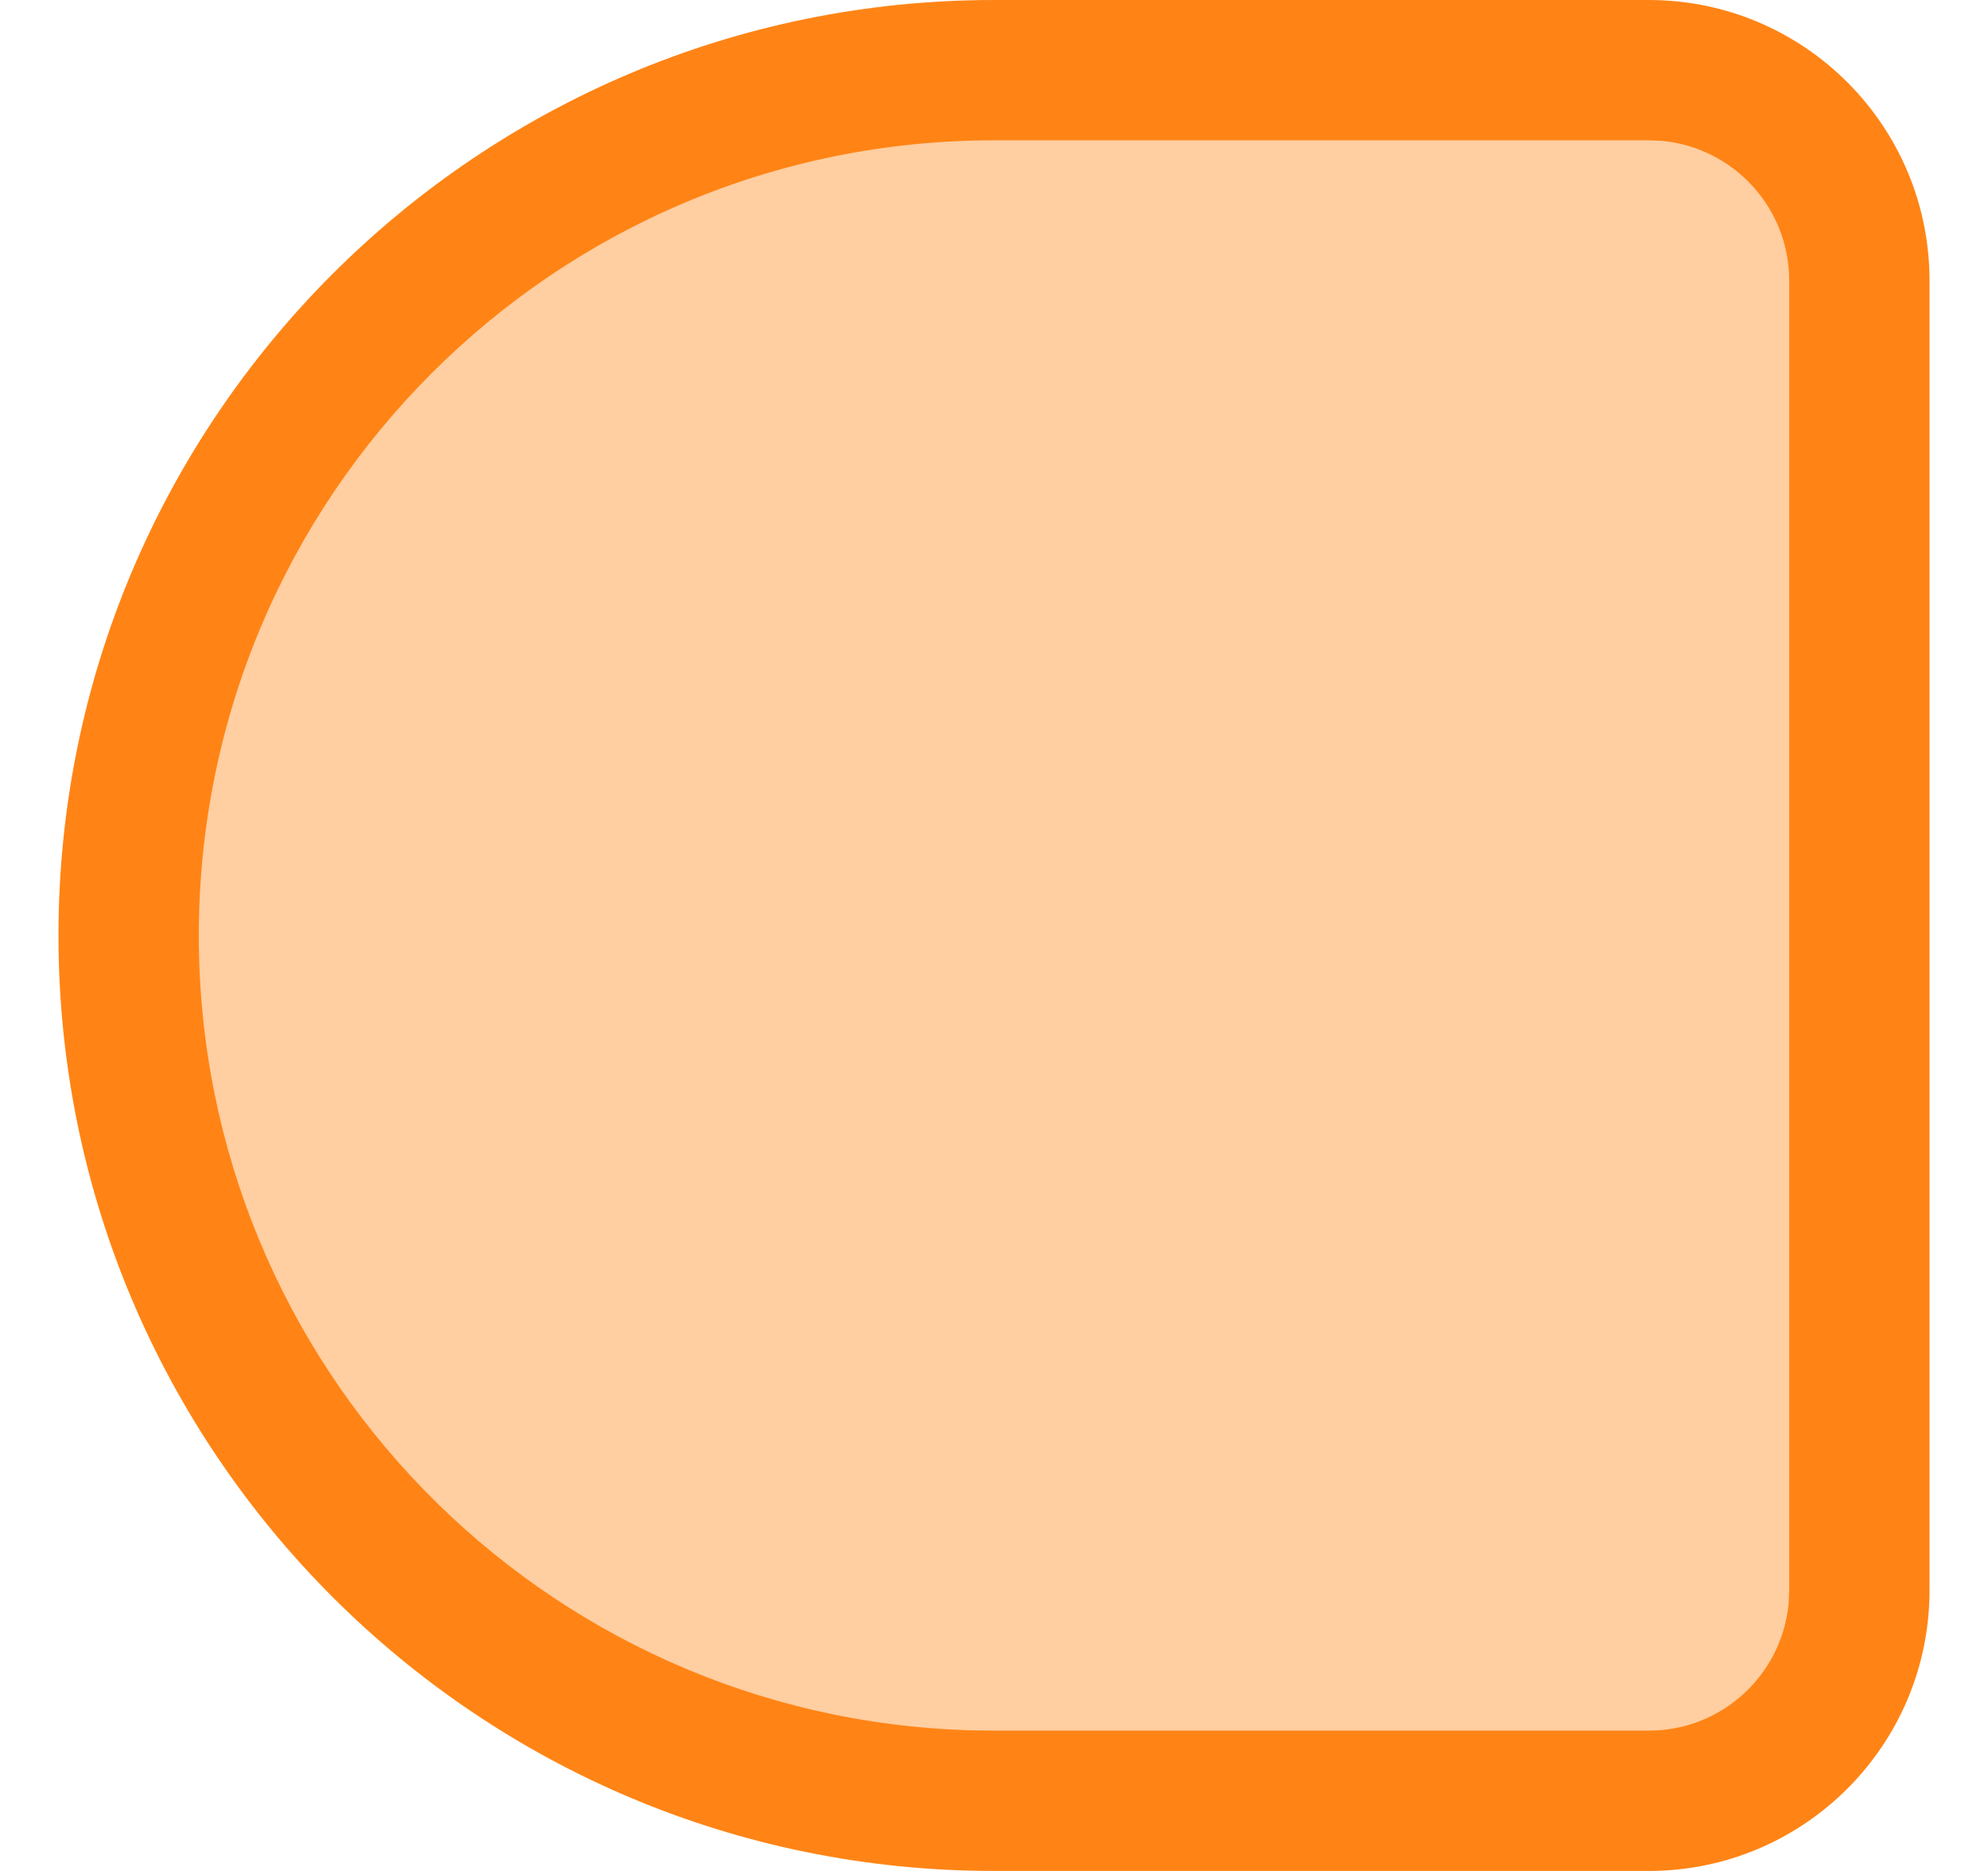
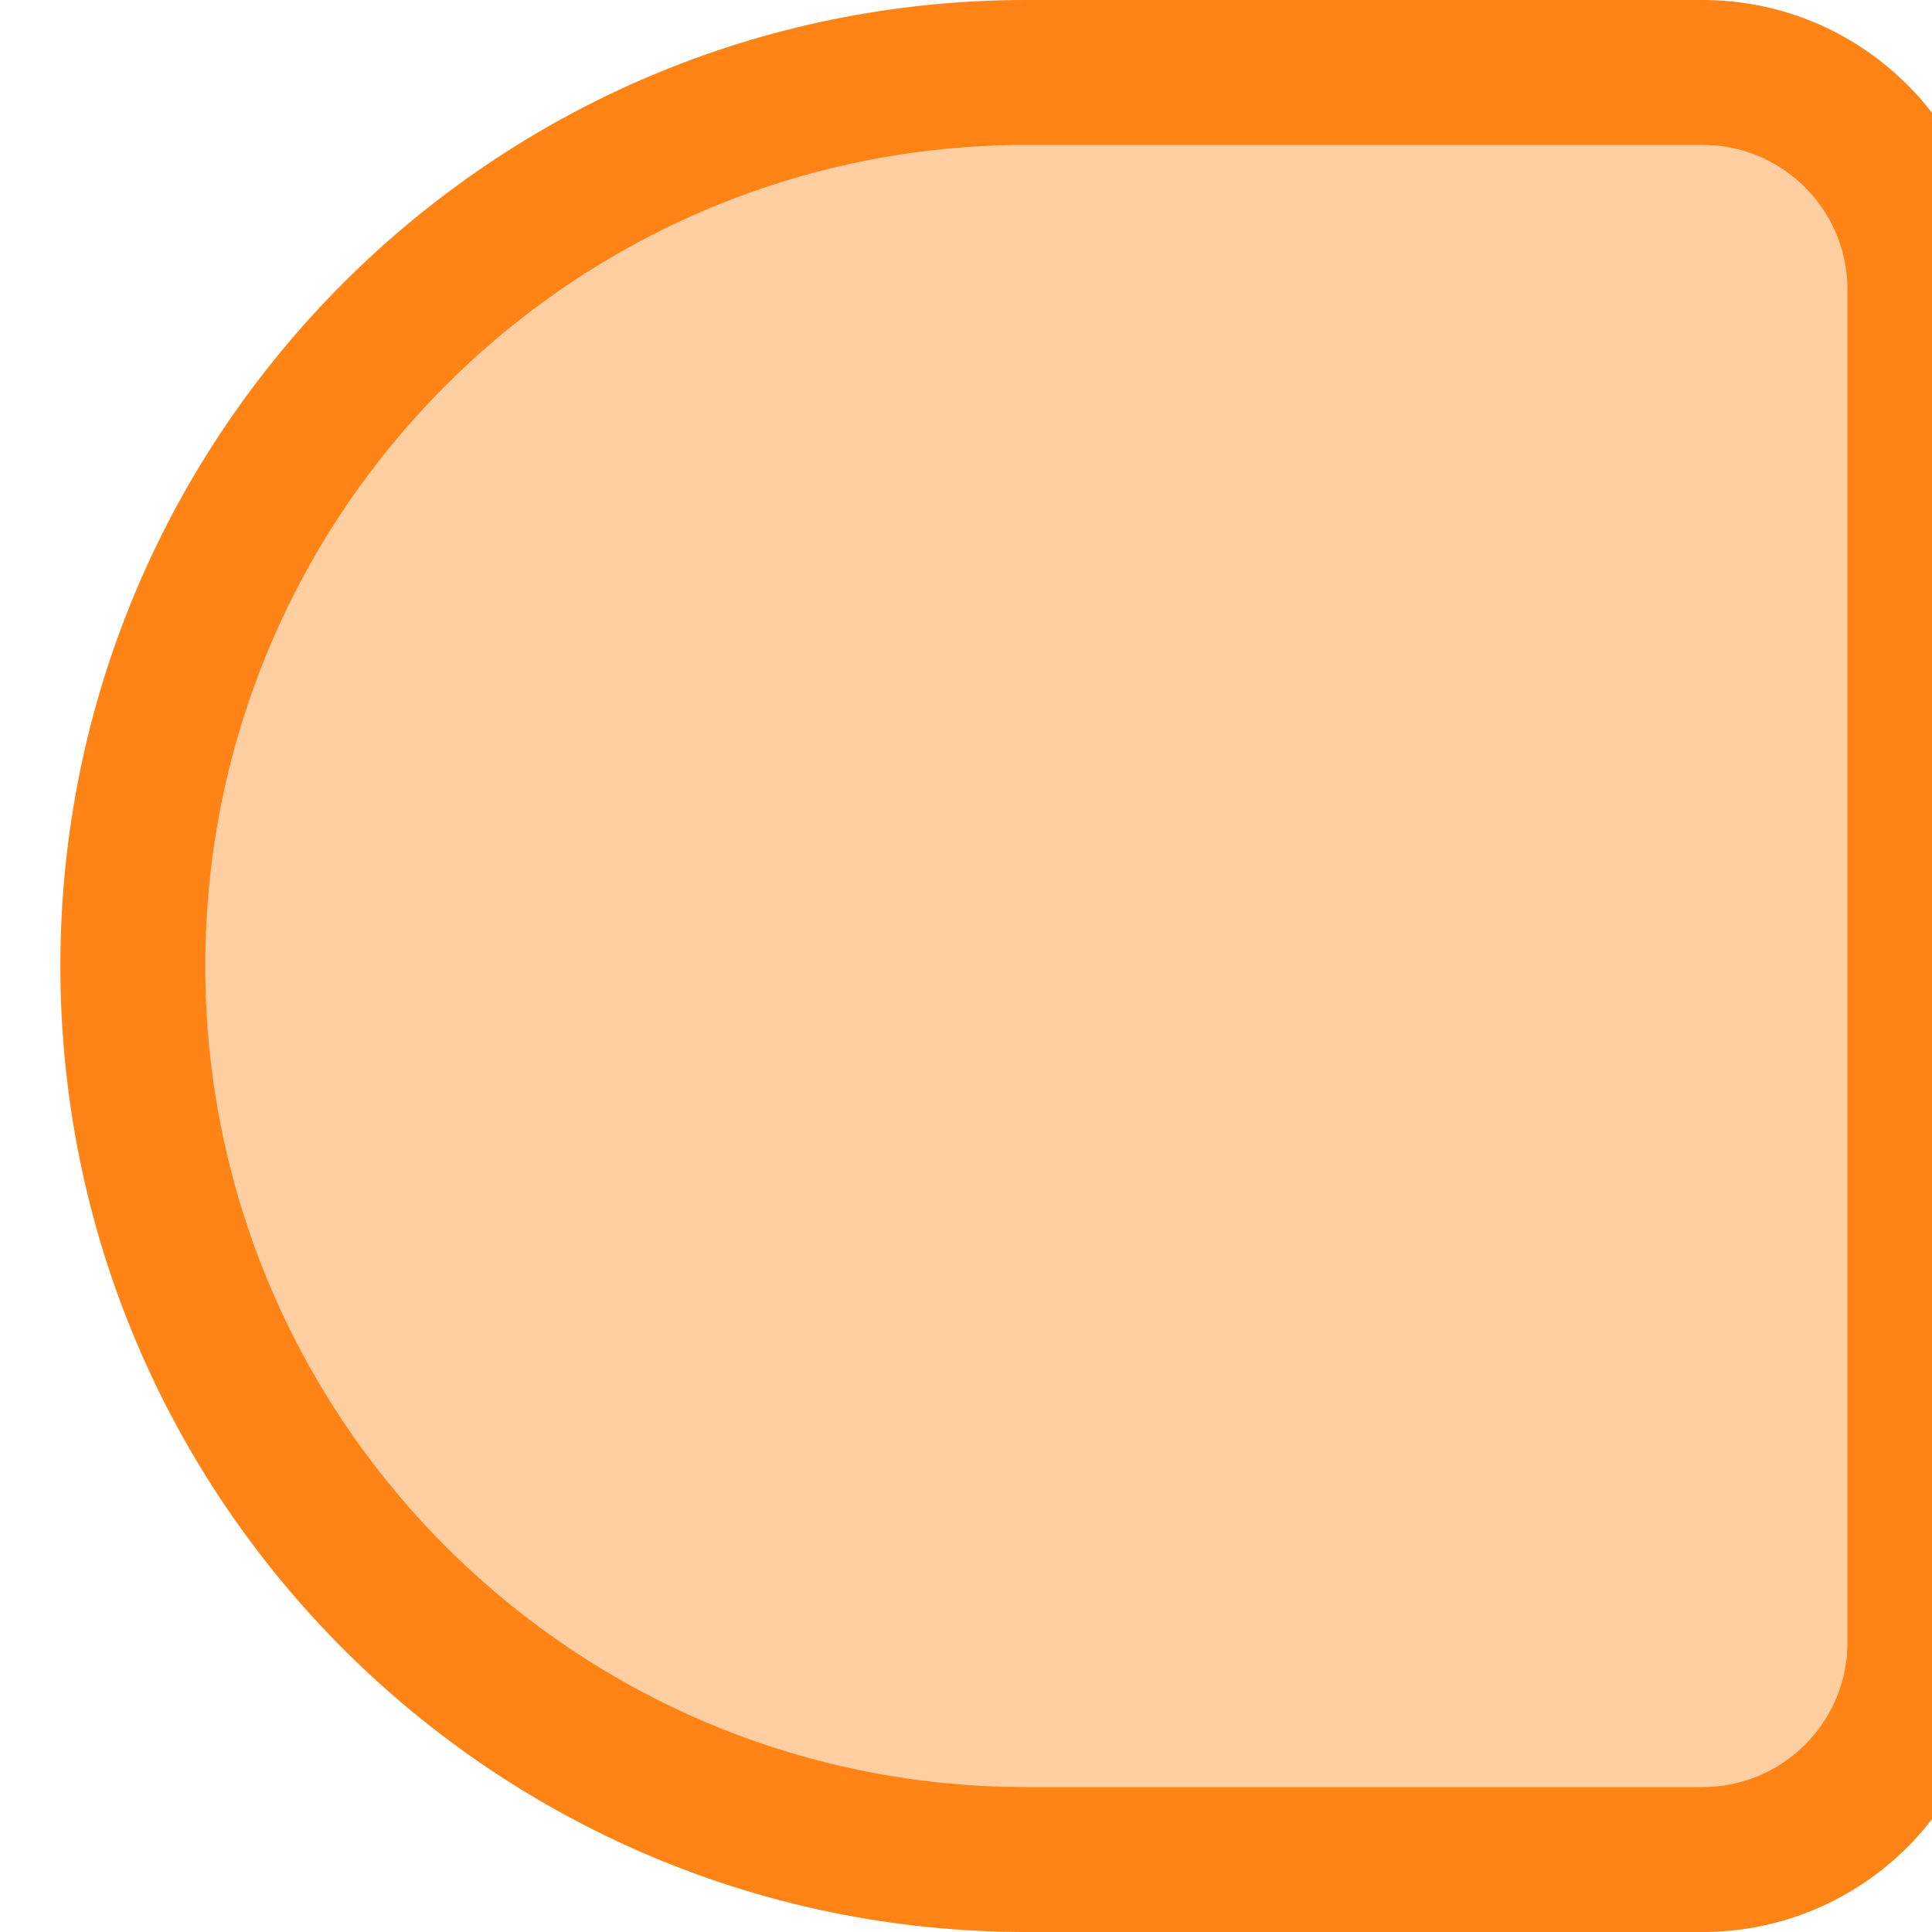
- <svg xmlns="http://www.w3.org/2000/svg" width="17" height="16" viewBox="0 0 17 16">
-   <g fill="none" fill-rule="evenodd">
-     <g fill-rule="nonzero">
-       <g>
-         <g>
-           <g>
-             <path fill="#FF8415" d="M13.6 0C14.925 0 16 1.075 16 2.4v11.2c0 1.325-1.075 2.4-2.4 2.4H8c-4.418 0-8-3.582-8-8s3.582-8 8-8h5.6z" transform="translate(-489 -266) translate(243 258) translate(6.5) translate(240 8)" />
-             <path fill="#FFCEA1" d="M13.6 1.2H8C4.244 1.2 1.2 4.244 1.2 8c0 3.687 2.935 6.69 6.596 6.797L8 14.8h5.6c.624 0 1.136-.476 1.195-1.084l.005-.116V2.4c0-.624-.476-1.136-1.084-1.195L13.6 1.2z" transform="translate(-489 -266) translate(243 258) translate(6.5) translate(240 8)" />
-           </g>
-         </g>
-       </g>
-     </g>
-   </g>
+ <svg xmlns="http://www.w3.org/2000/svg" width="16" height="16" viewBox="0 0 16 16">
+   <path fill="#FF8415" d="M13.6 0C14.925 0 16 1.075 16 2.4v11.2c0 1.325-1.075 2.4-2.4 2.4H8c-4.418 0-8-3.582-8-8s3.582-8 8-8h5.6z" transform="translate(-489 -266) translate(243 258) translate(6.5) translate(240 8)" />
+   <path fill="#FFCEA1" d="M13.6 1.2H8C4.244 1.2 1.2 4.244 1.2 8c0 3.687 2.935 6.69 6.596 6.797L8 14.8h5.6c.624 0 1.136-.476 1.195-1.084l.005-.116V2.4c0-.624-.476-1.136-1.084-1.195L13.6 1.2z" transform="translate(-489 -266) translate(243 258) translate(6.5) translate(240 8)" />
</svg>
